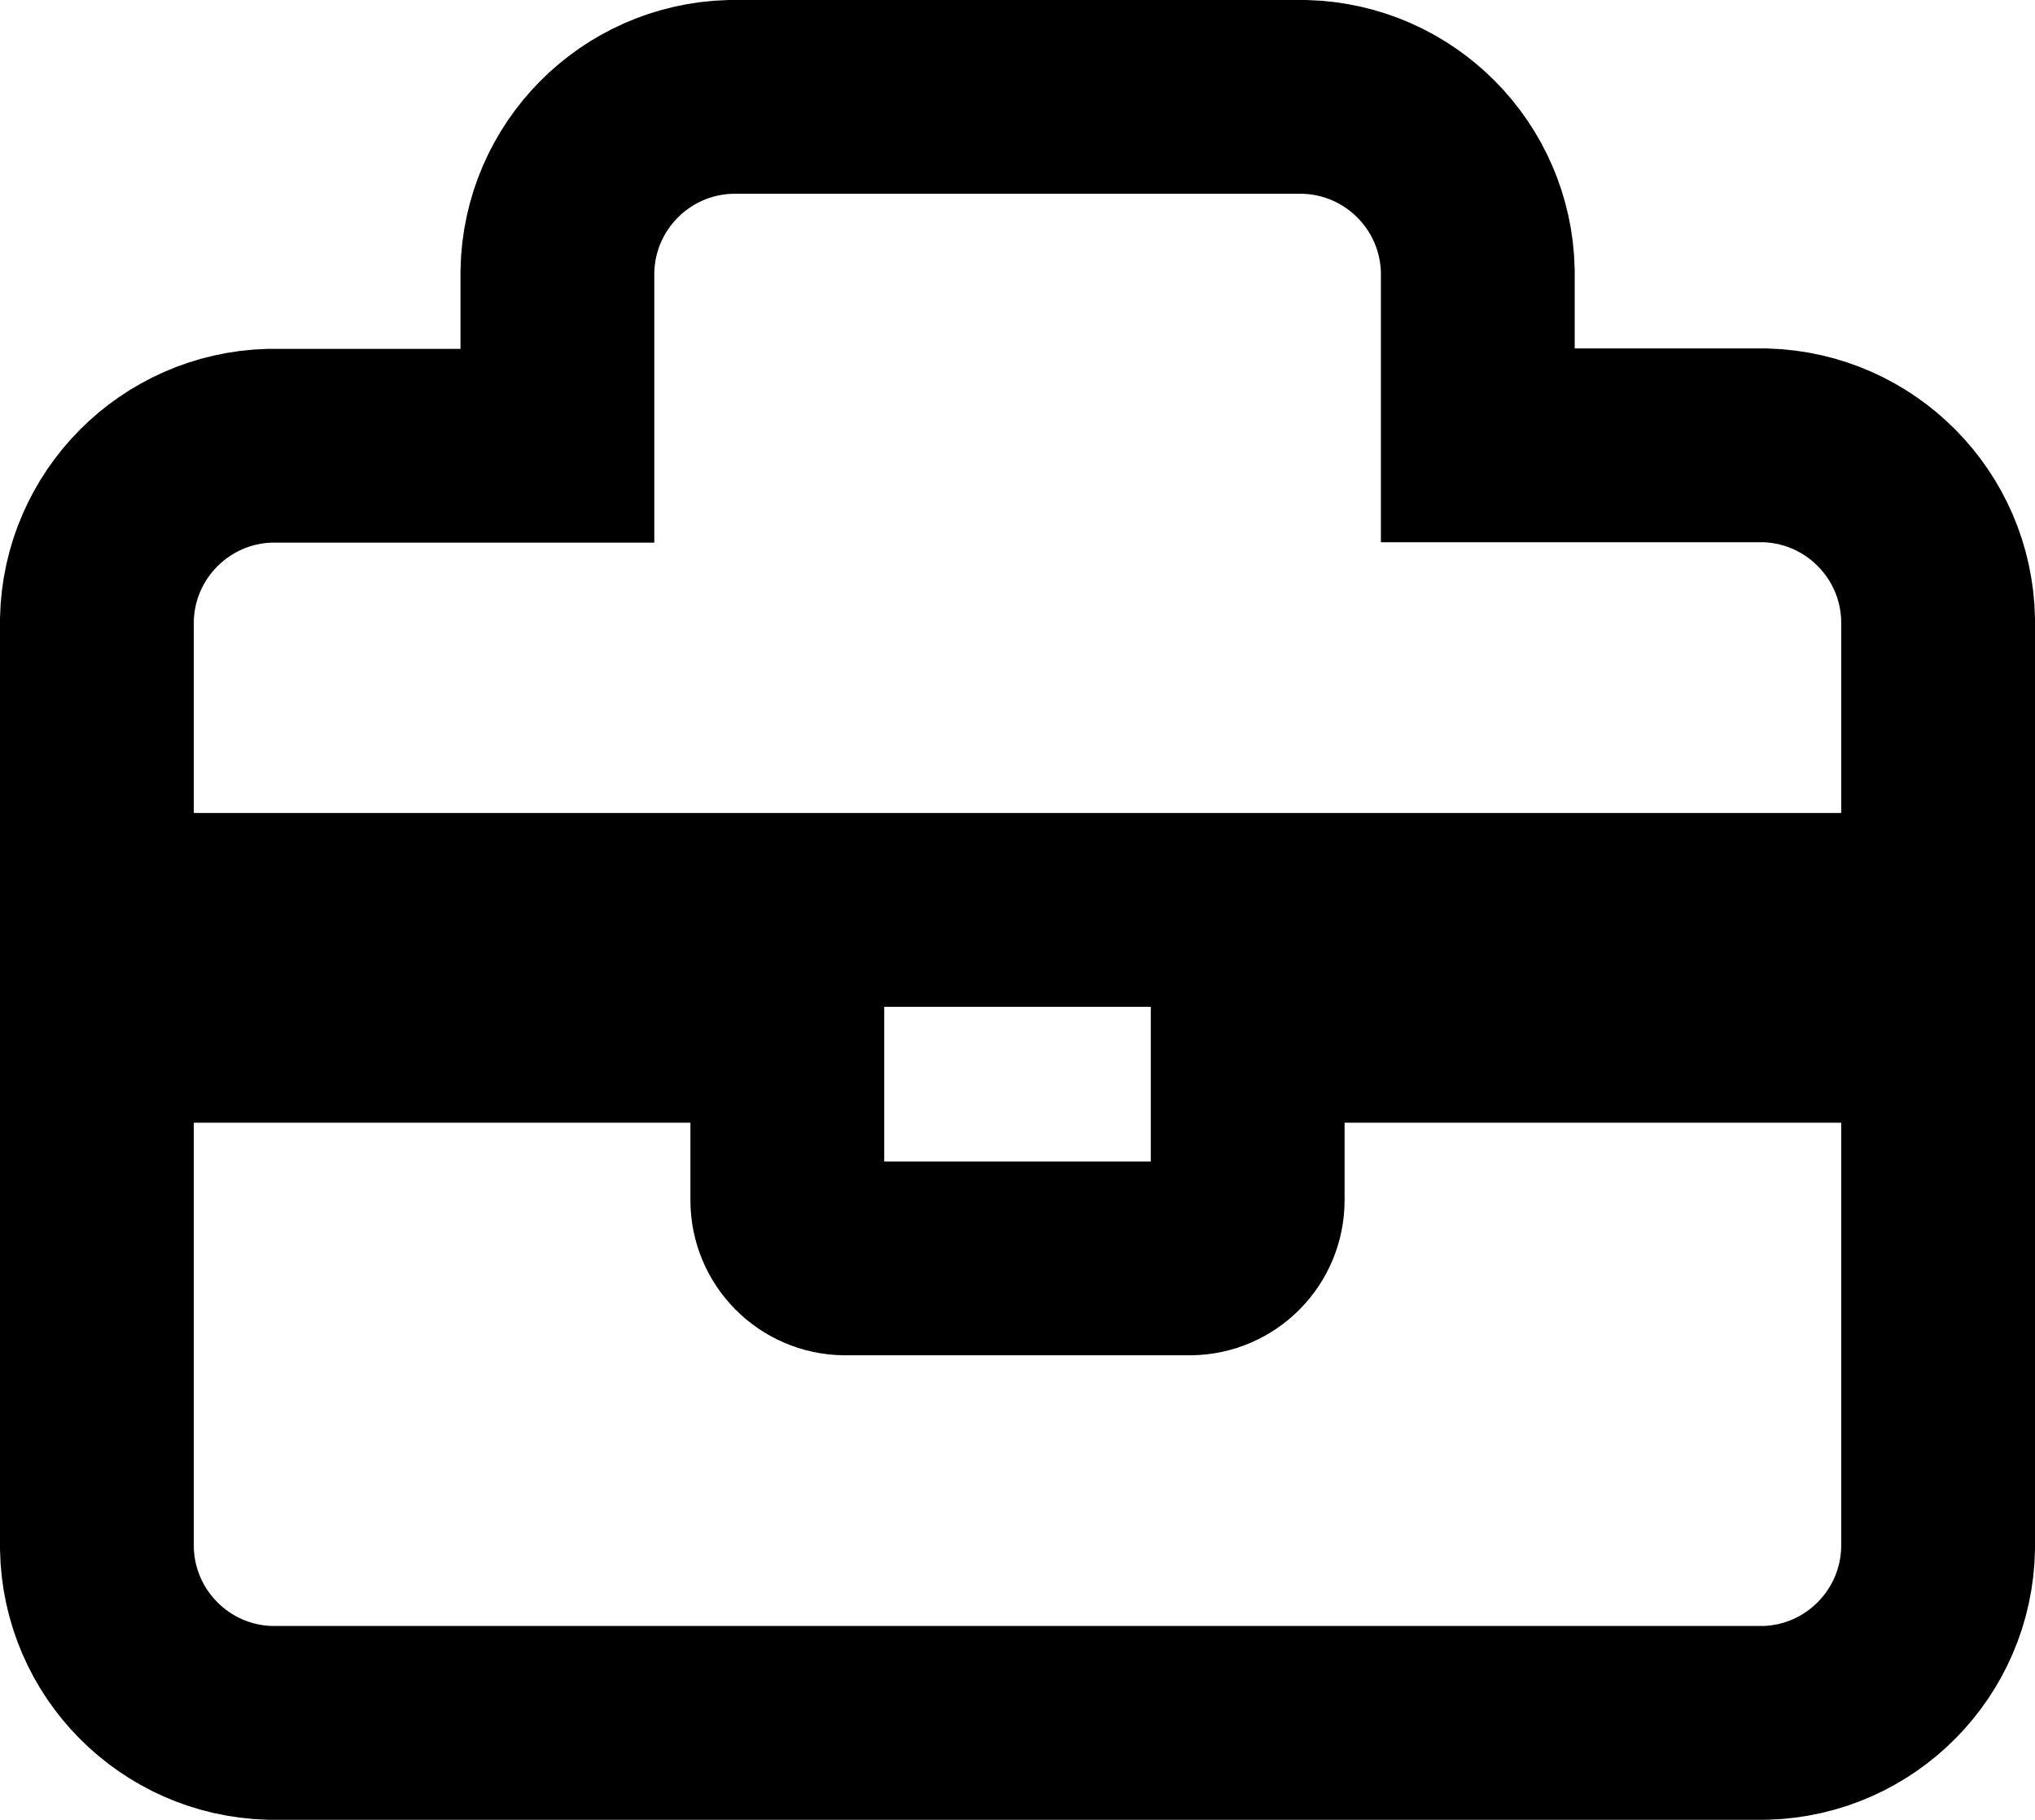
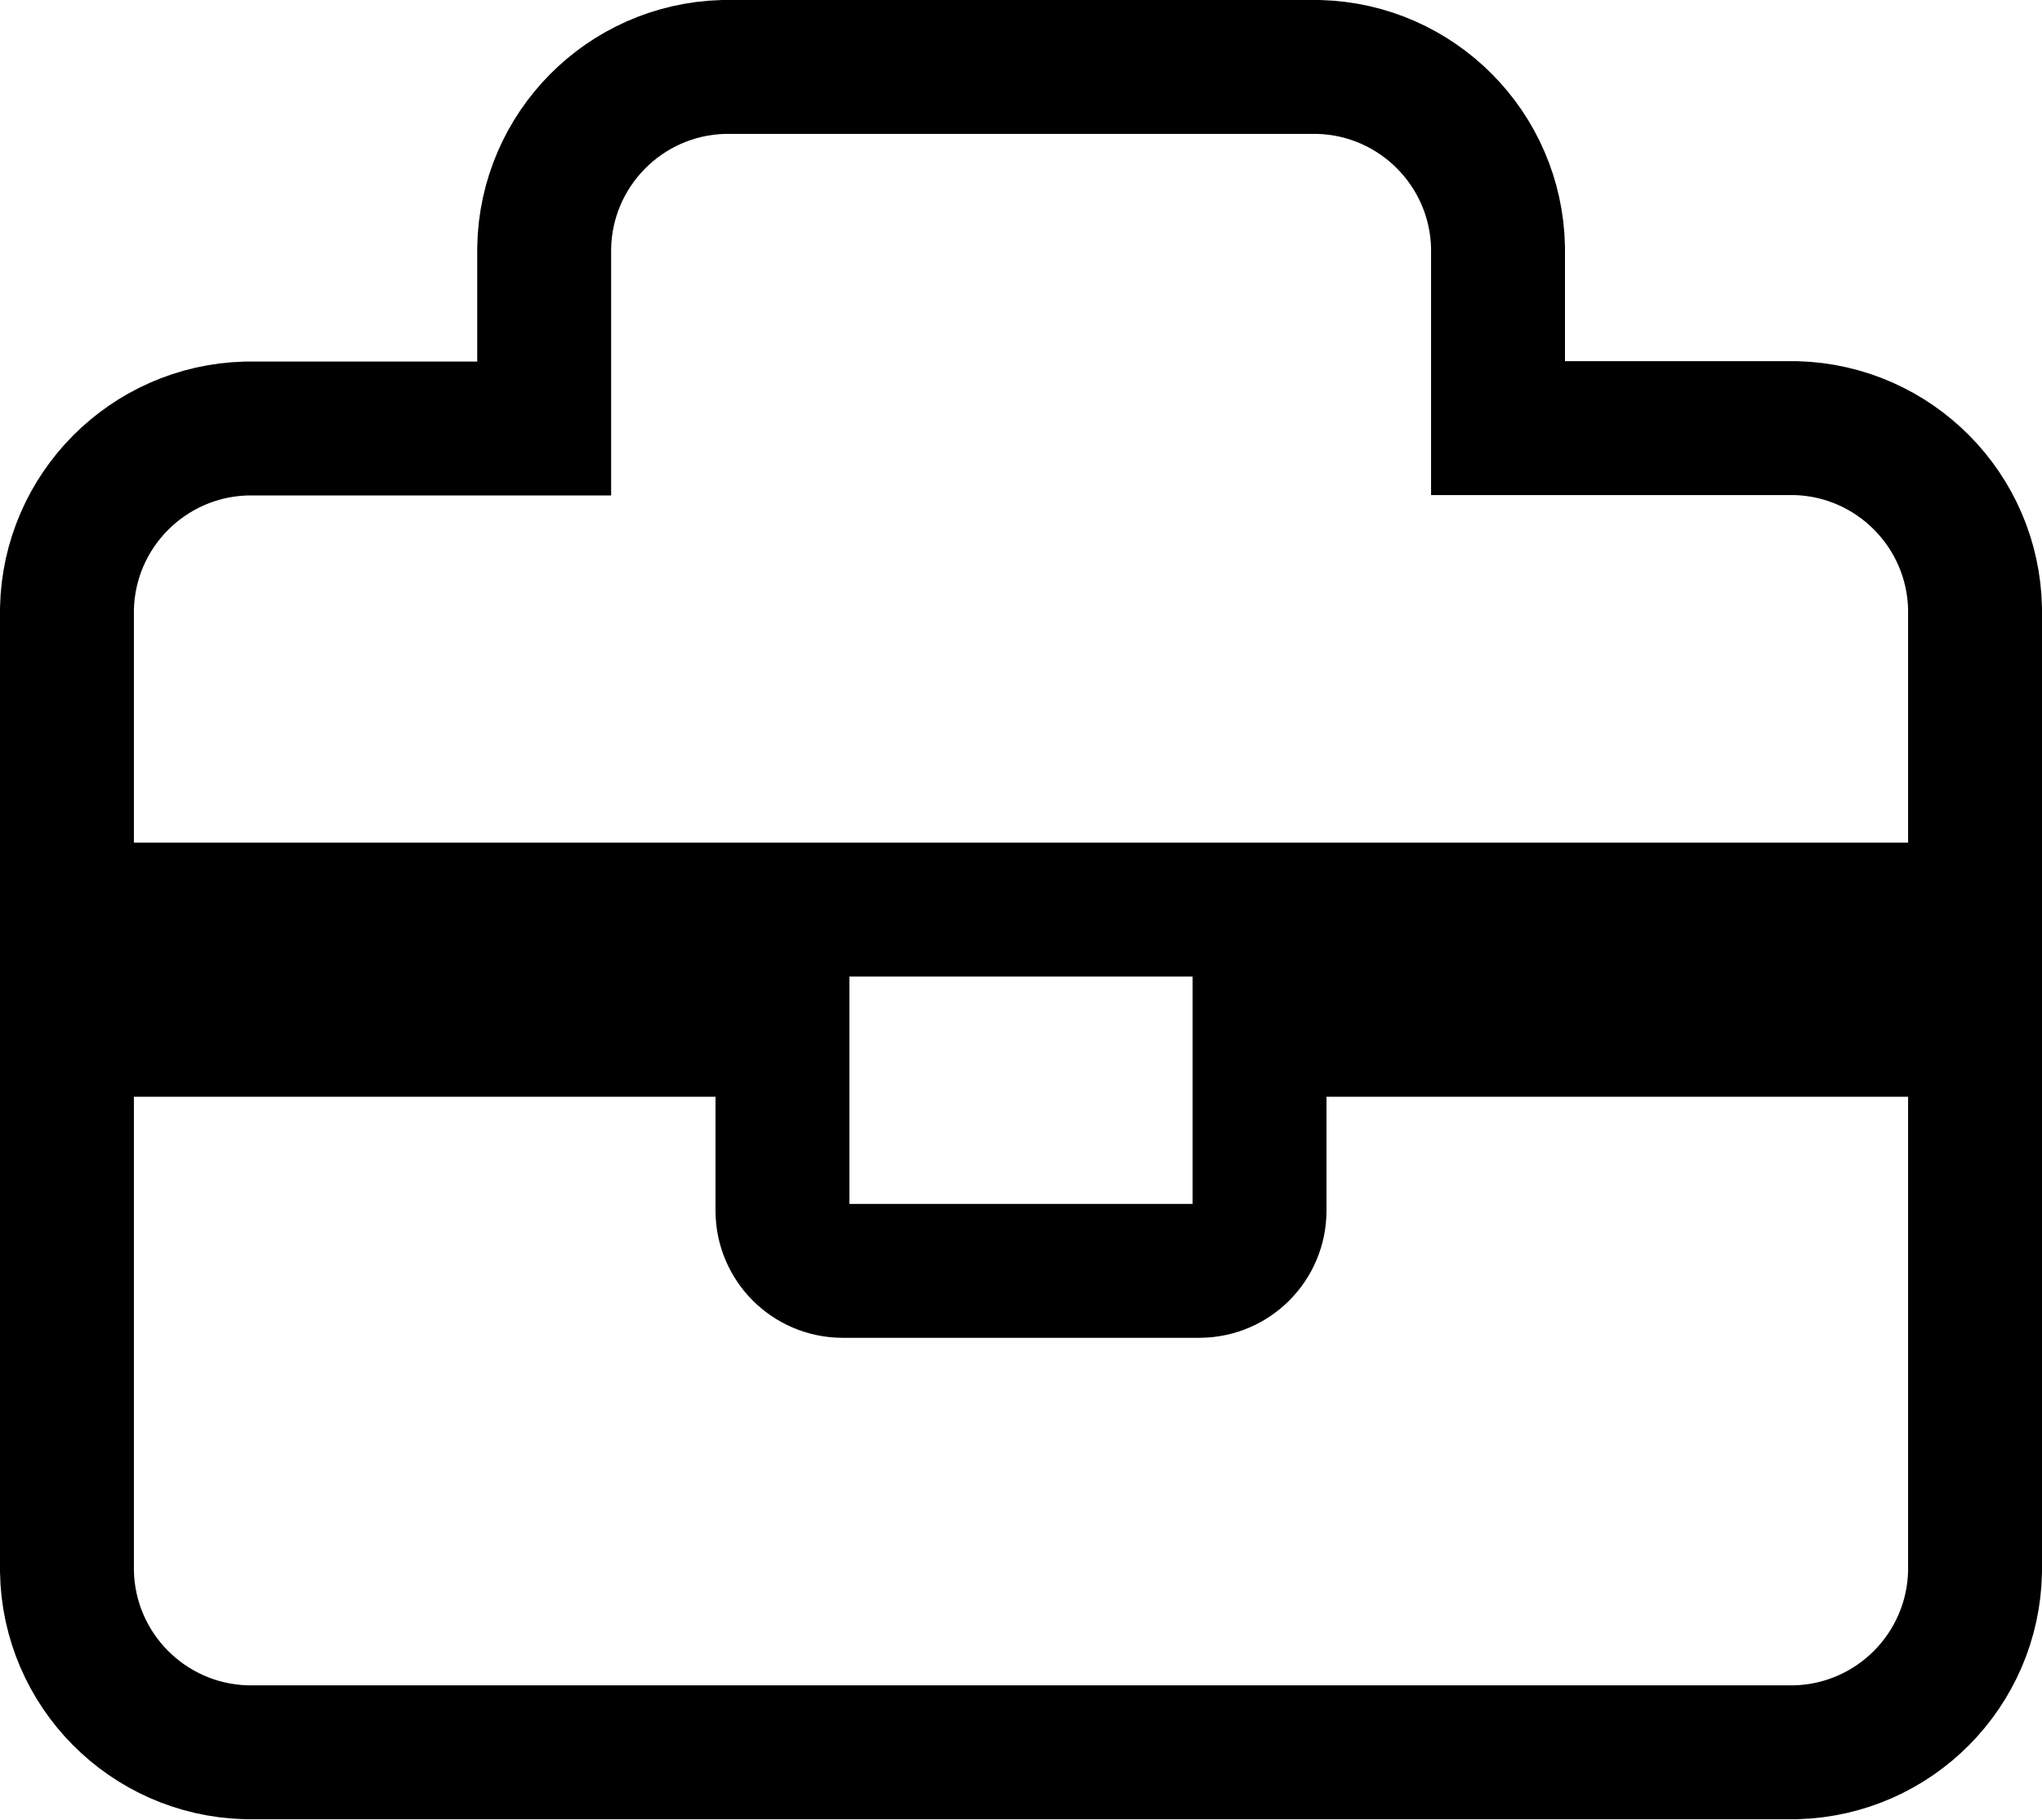
- <svg xmlns="http://www.w3.org/2000/svg" width="31.5" height="28.17" viewBox="0 0 31.5 28.17">
-   <path id="work_b" d="M17.813,19.33a.9.9,0,0,1-.891.9H11.578a.9.9,0,0,1-.891-.9v-2.7H0v8.09a2.752,2.752,0,0,0,2.672,2.7H25.828a2.752,2.752,0,0,0,2.672-2.7v-8.09H17.813ZM25.828,7.644H21.375v-2.7A2.752,2.752,0,0,0,18.7,2.25H9.8a2.752,2.752,0,0,0-2.672,2.7v2.7H2.672A2.752,2.752,0,0,0,0,10.34v4.495H28.5V10.34A2.752,2.752,0,0,0,25.828,7.644Z" transform="translate(1.5 -0.75)" fill="none" stroke="#000" stroke-width="3" />
+ <svg xmlns="http://www.w3.org/2000/svg" width="30.5" height="27.17" viewBox="0 0 30.5 27.17">
+   <path id="work_b" d="M17.813,19.33a.9.9,0,0,1-.891.9H11.578a.9.9,0,0,1-.891-.9v-2.7H0v8.09a2.752,2.752,0,0,0,2.672,2.7H25.828a2.752,2.752,0,0,0,2.672-2.7v-8.09H17.813ZM25.828,7.644H21.375v-2.7A2.752,2.752,0,0,0,18.7,2.25H9.8a2.752,2.752,0,0,0-2.672,2.7v2.7H2.672A2.752,2.752,0,0,0,0,10.34v4.495H28.5V10.34A2.752,2.752,0,0,0,25.828,7.644Z" transform="translate(1 -1.25)" fill="none" stroke="#000" stroke-width="2" />
</svg>
